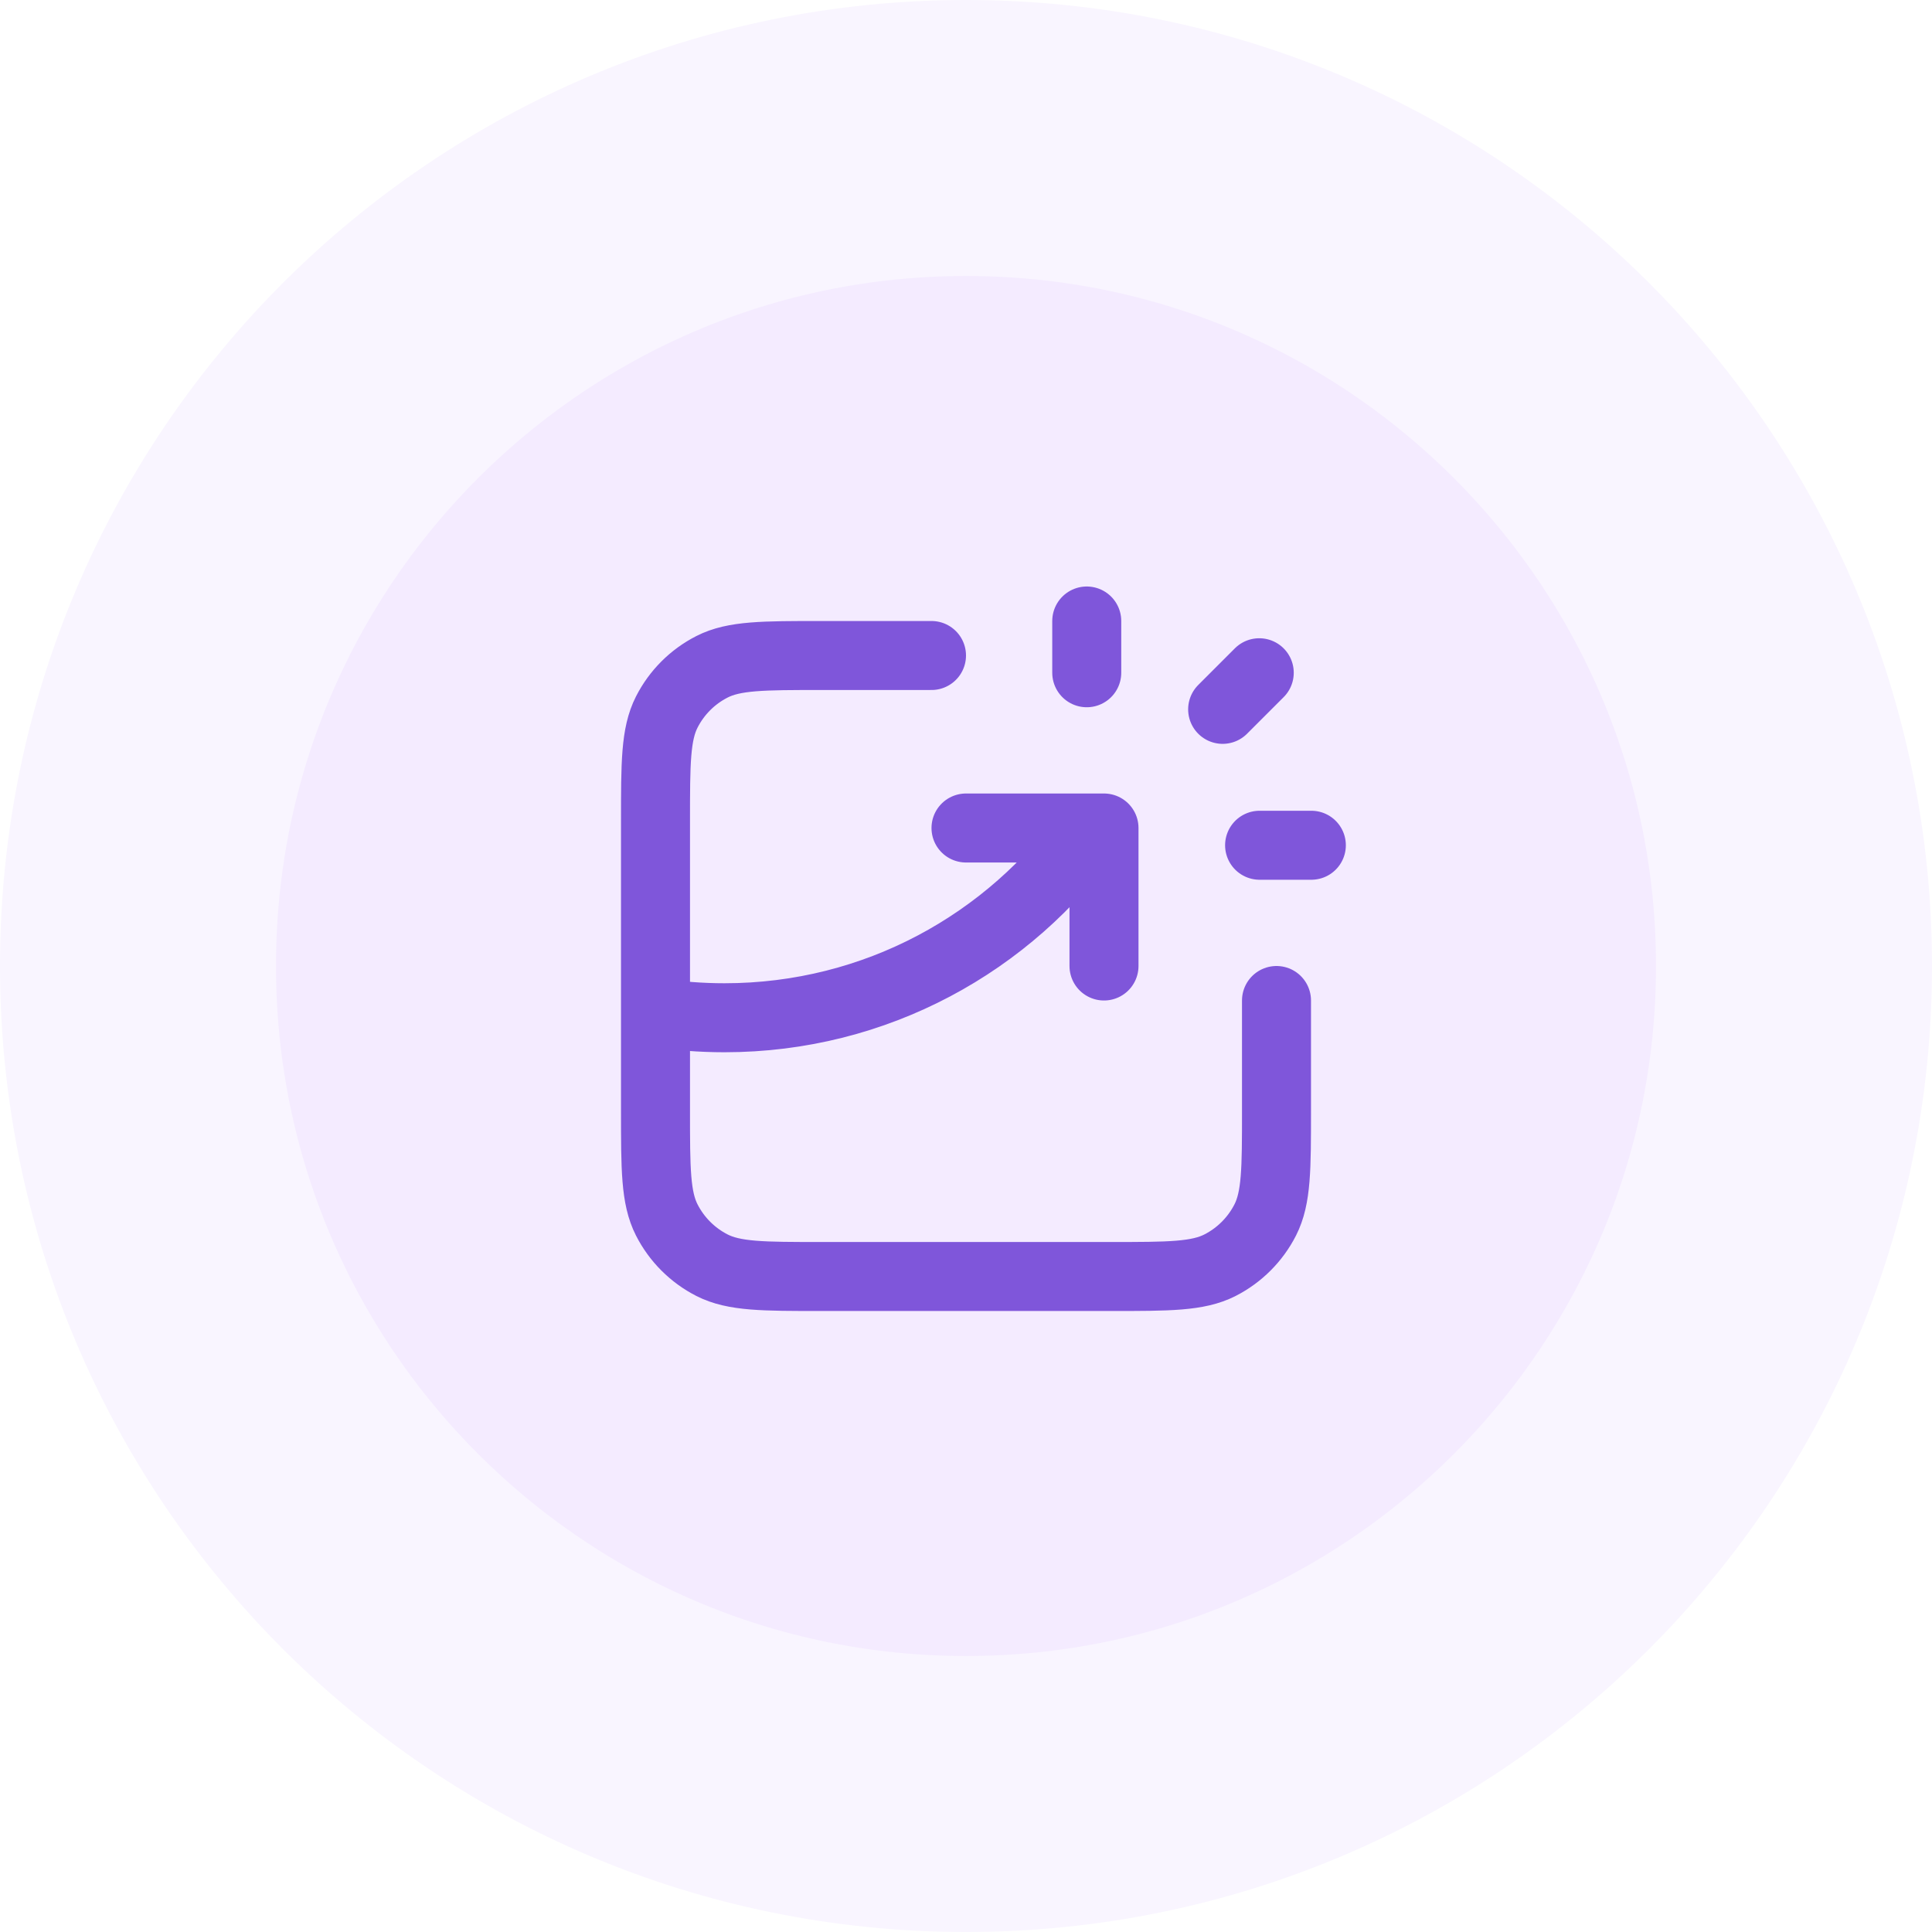
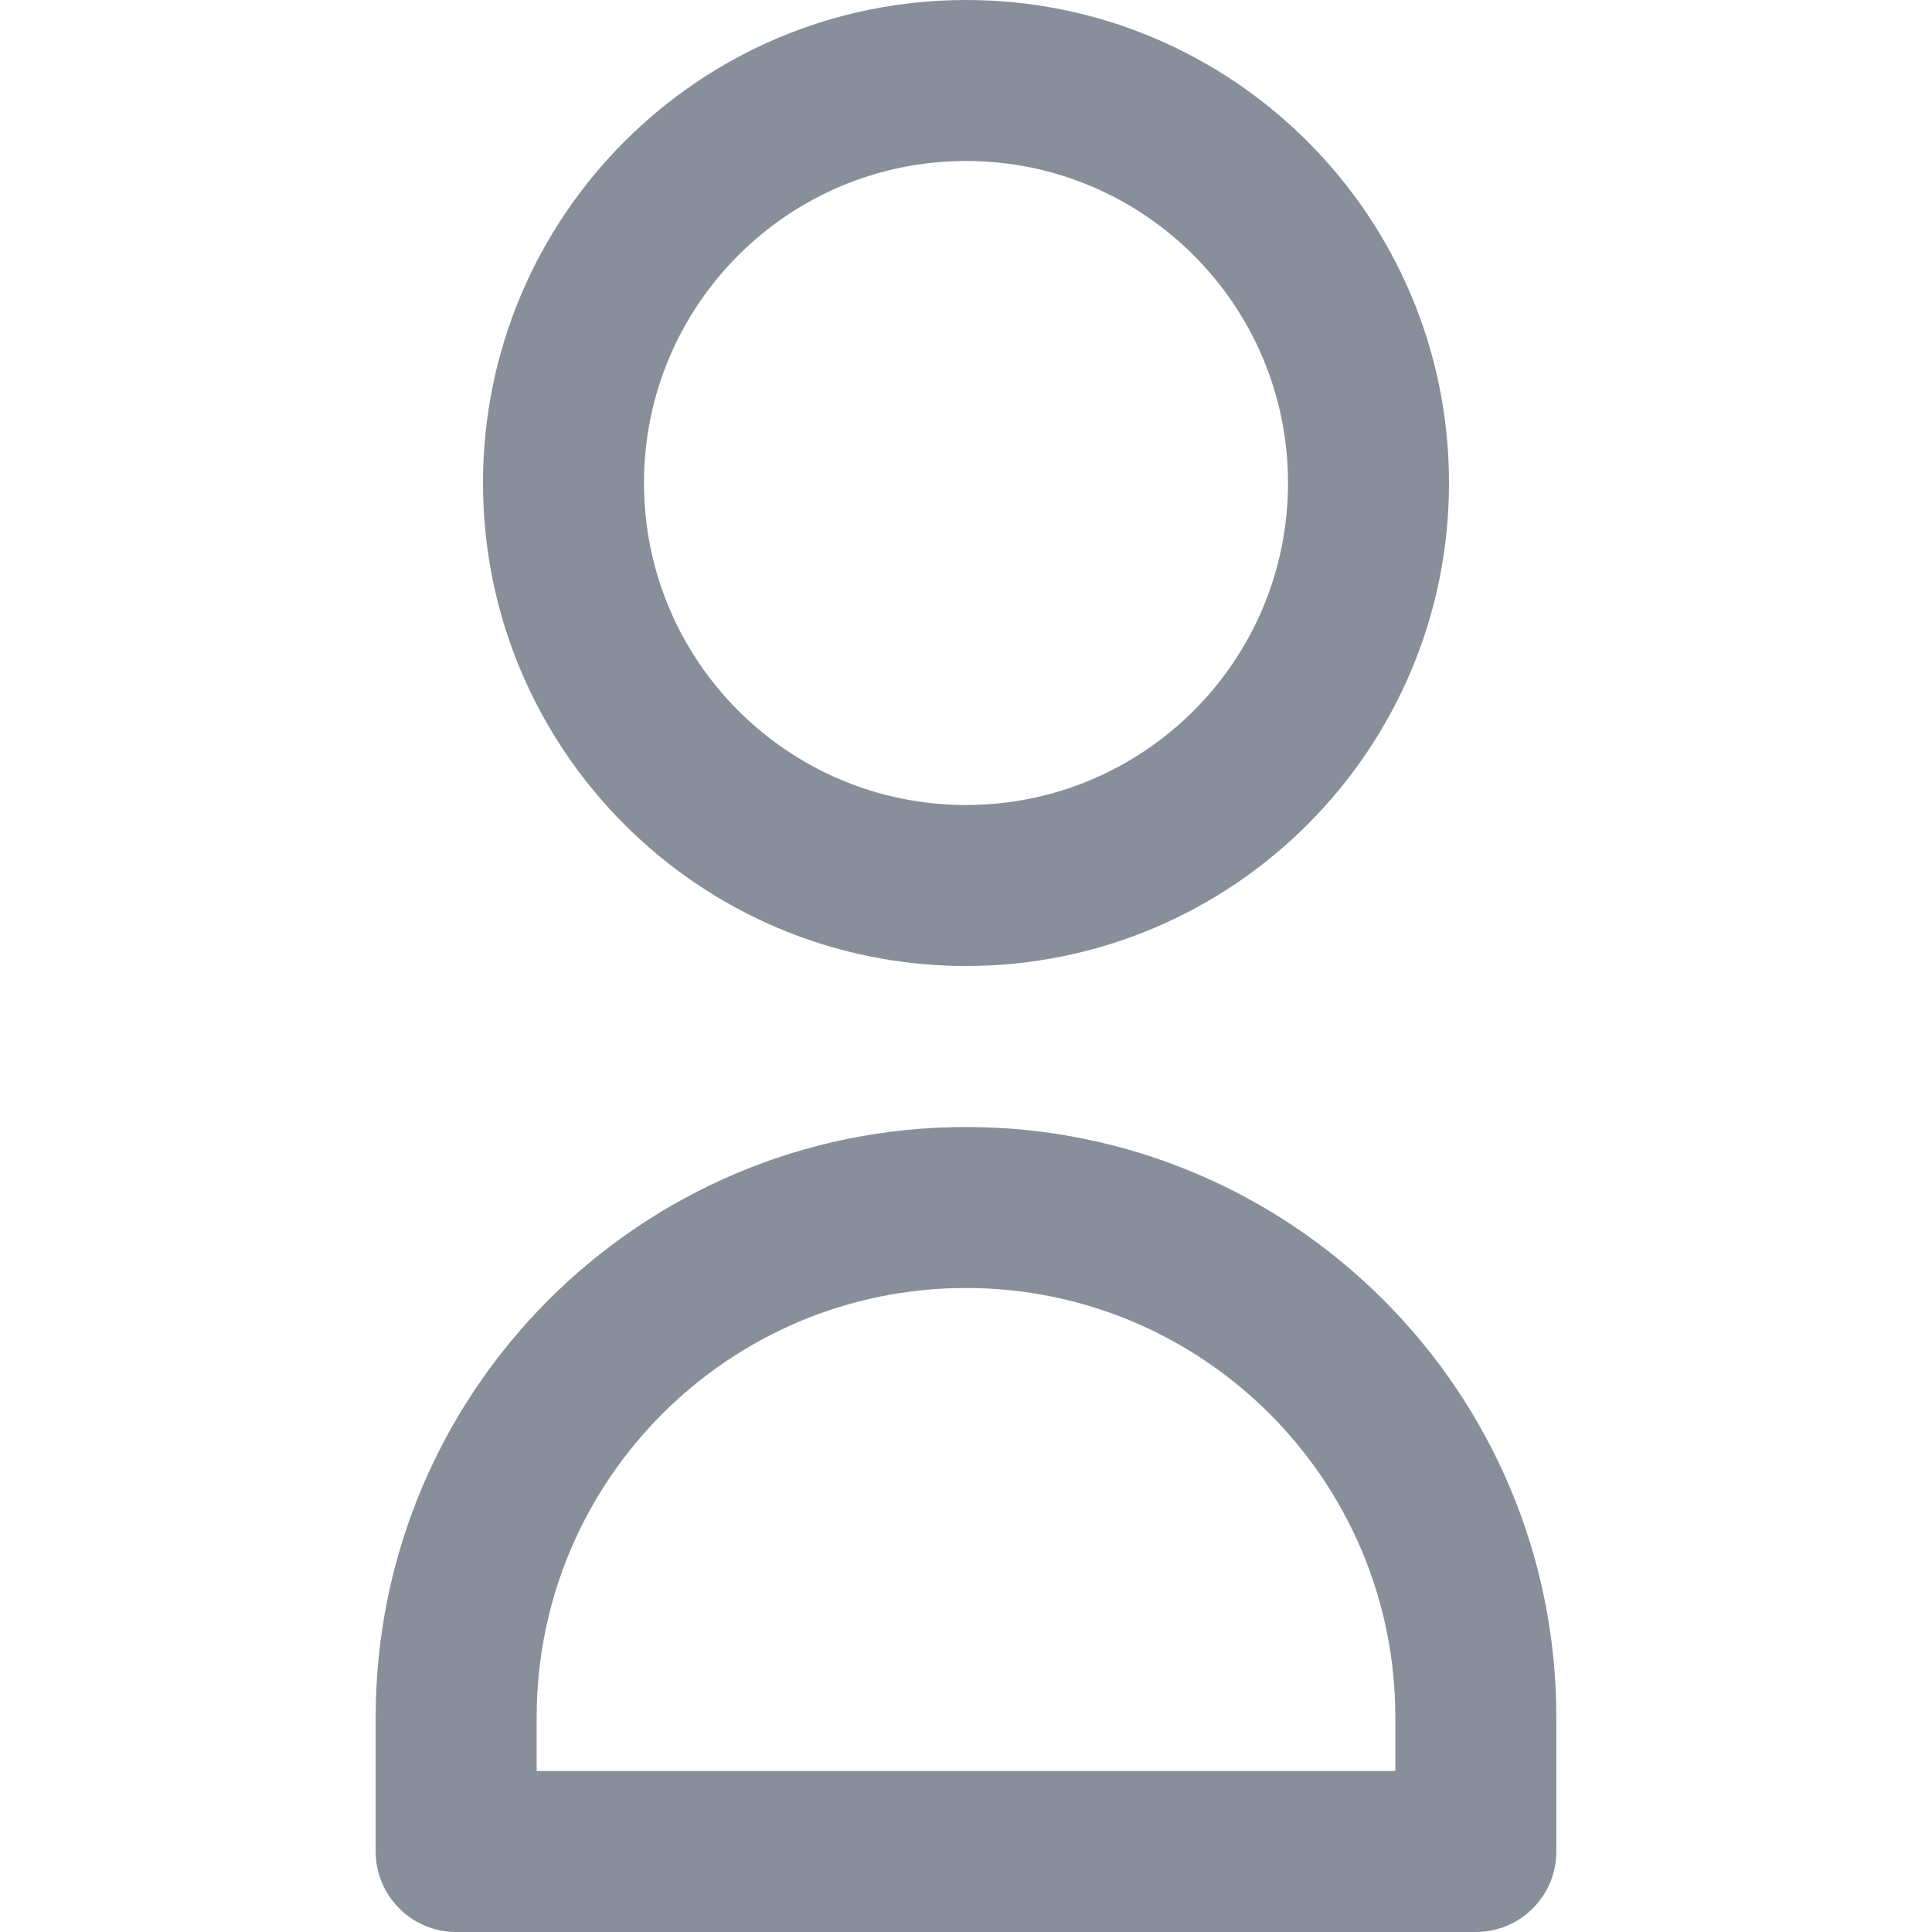
- <svg xmlns="http://www.w3.org/2000/svg" width="56" height="56" viewBox="0 0 56 56" fill="none">
-   <rect x="4" y="4" width="48" height="48" rx="24" fill="#F4EBFF" />
-   <rect x="4" y="4" width="48" height="48" rx="24" stroke="#F9F5FF" stroke-width="8" />
-   <path d="M27 19H23.8C22.12 19 21.28 19 20.638 19.327C20.073 19.615 19.615 20.073 19.327 20.638C19 21.28 19 22.12 19 23.8V32.2C19 33.88 19 34.72 19.327 35.362C19.615 35.926 20.073 36.385 20.638 36.673C21.28 37 22.12 37 23.8 37H32.2C33.88 37 34.72 37 35.362 36.673C35.926 36.385 36.385 35.926 36.673 35.362C37 34.72 37 33.88 37 32.2V29M28 24H32V28M31.5 19.5V18M35.439 20.561L36.5 19.5M36.51 24.5H38.01M19 29.347C19.652 29.448 20.32 29.5 21 29.5C25.386 29.5 29.265 27.328 31.62 24" stroke="#7F56DA" stroke-width="2" stroke-linecap="round" stroke-linejoin="round" />
+ <svg xmlns="http://www.w3.org/2000/svg" width="18" height="18" viewBox="0 0 18 18" fill="none">
+   <path d="M9 9C11.485 9 13.5 6.985 13.5 4.5C13.5 2.015 11.485 0 9 0C6.515 0 4.5 2.015 4.5 4.5C4.5 6.985 6.515 9 9 9ZM9 1.5C10.657 1.5 12 2.843 12 4.5C12 6.157 10.657 7.5 9 7.5C7.343 7.5 6 6.157 6 4.5C6 2.843 7.343 1.5 9 1.5Z" fill="#888F9B" />
+   <path d="M9 10.5C5.962 10.5 3.5 12.962 3.5 16V17.25C3.5 17.664 3.836 18 4.25 18H13.75C14.164 18 14.5 17.664 14.5 17.25V16C14.5 12.962 12.038 10.5 9 10.5ZM5 16C5 13.791 6.791 12 9 12C11.209 12 13 13.791 13 16V16.5H5V16Z" fill="#888F9B" />
</svg>
